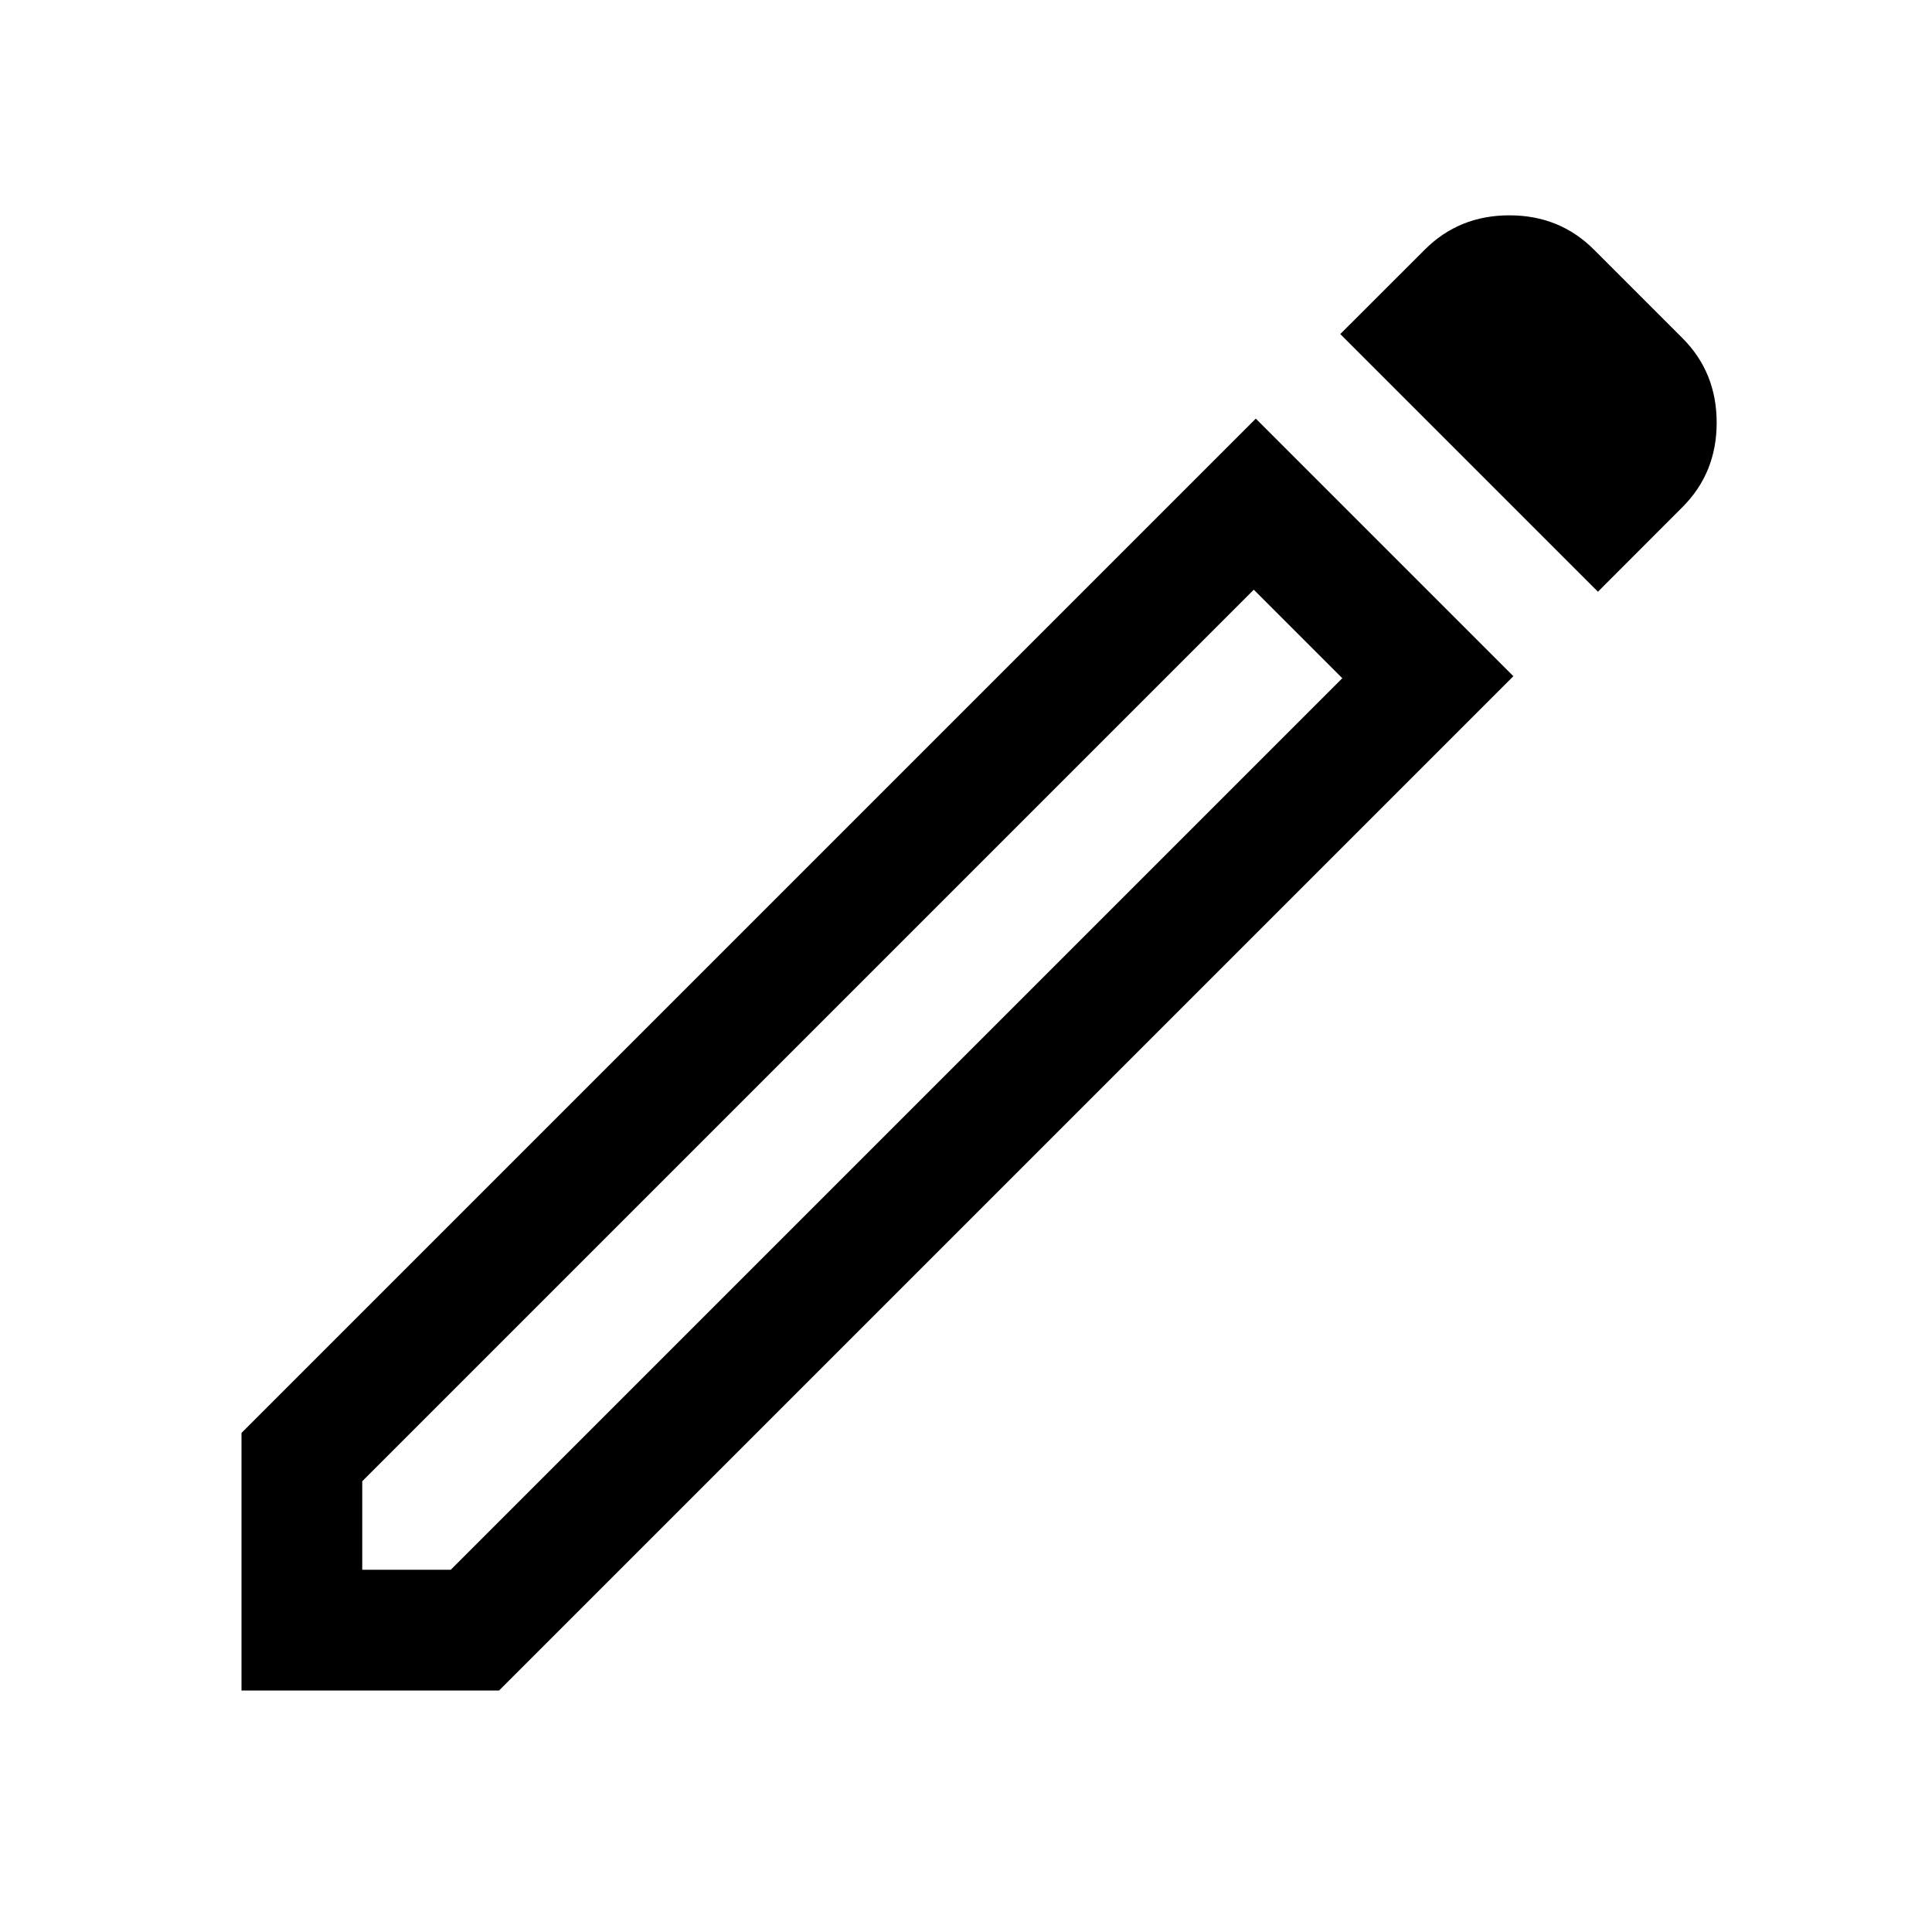
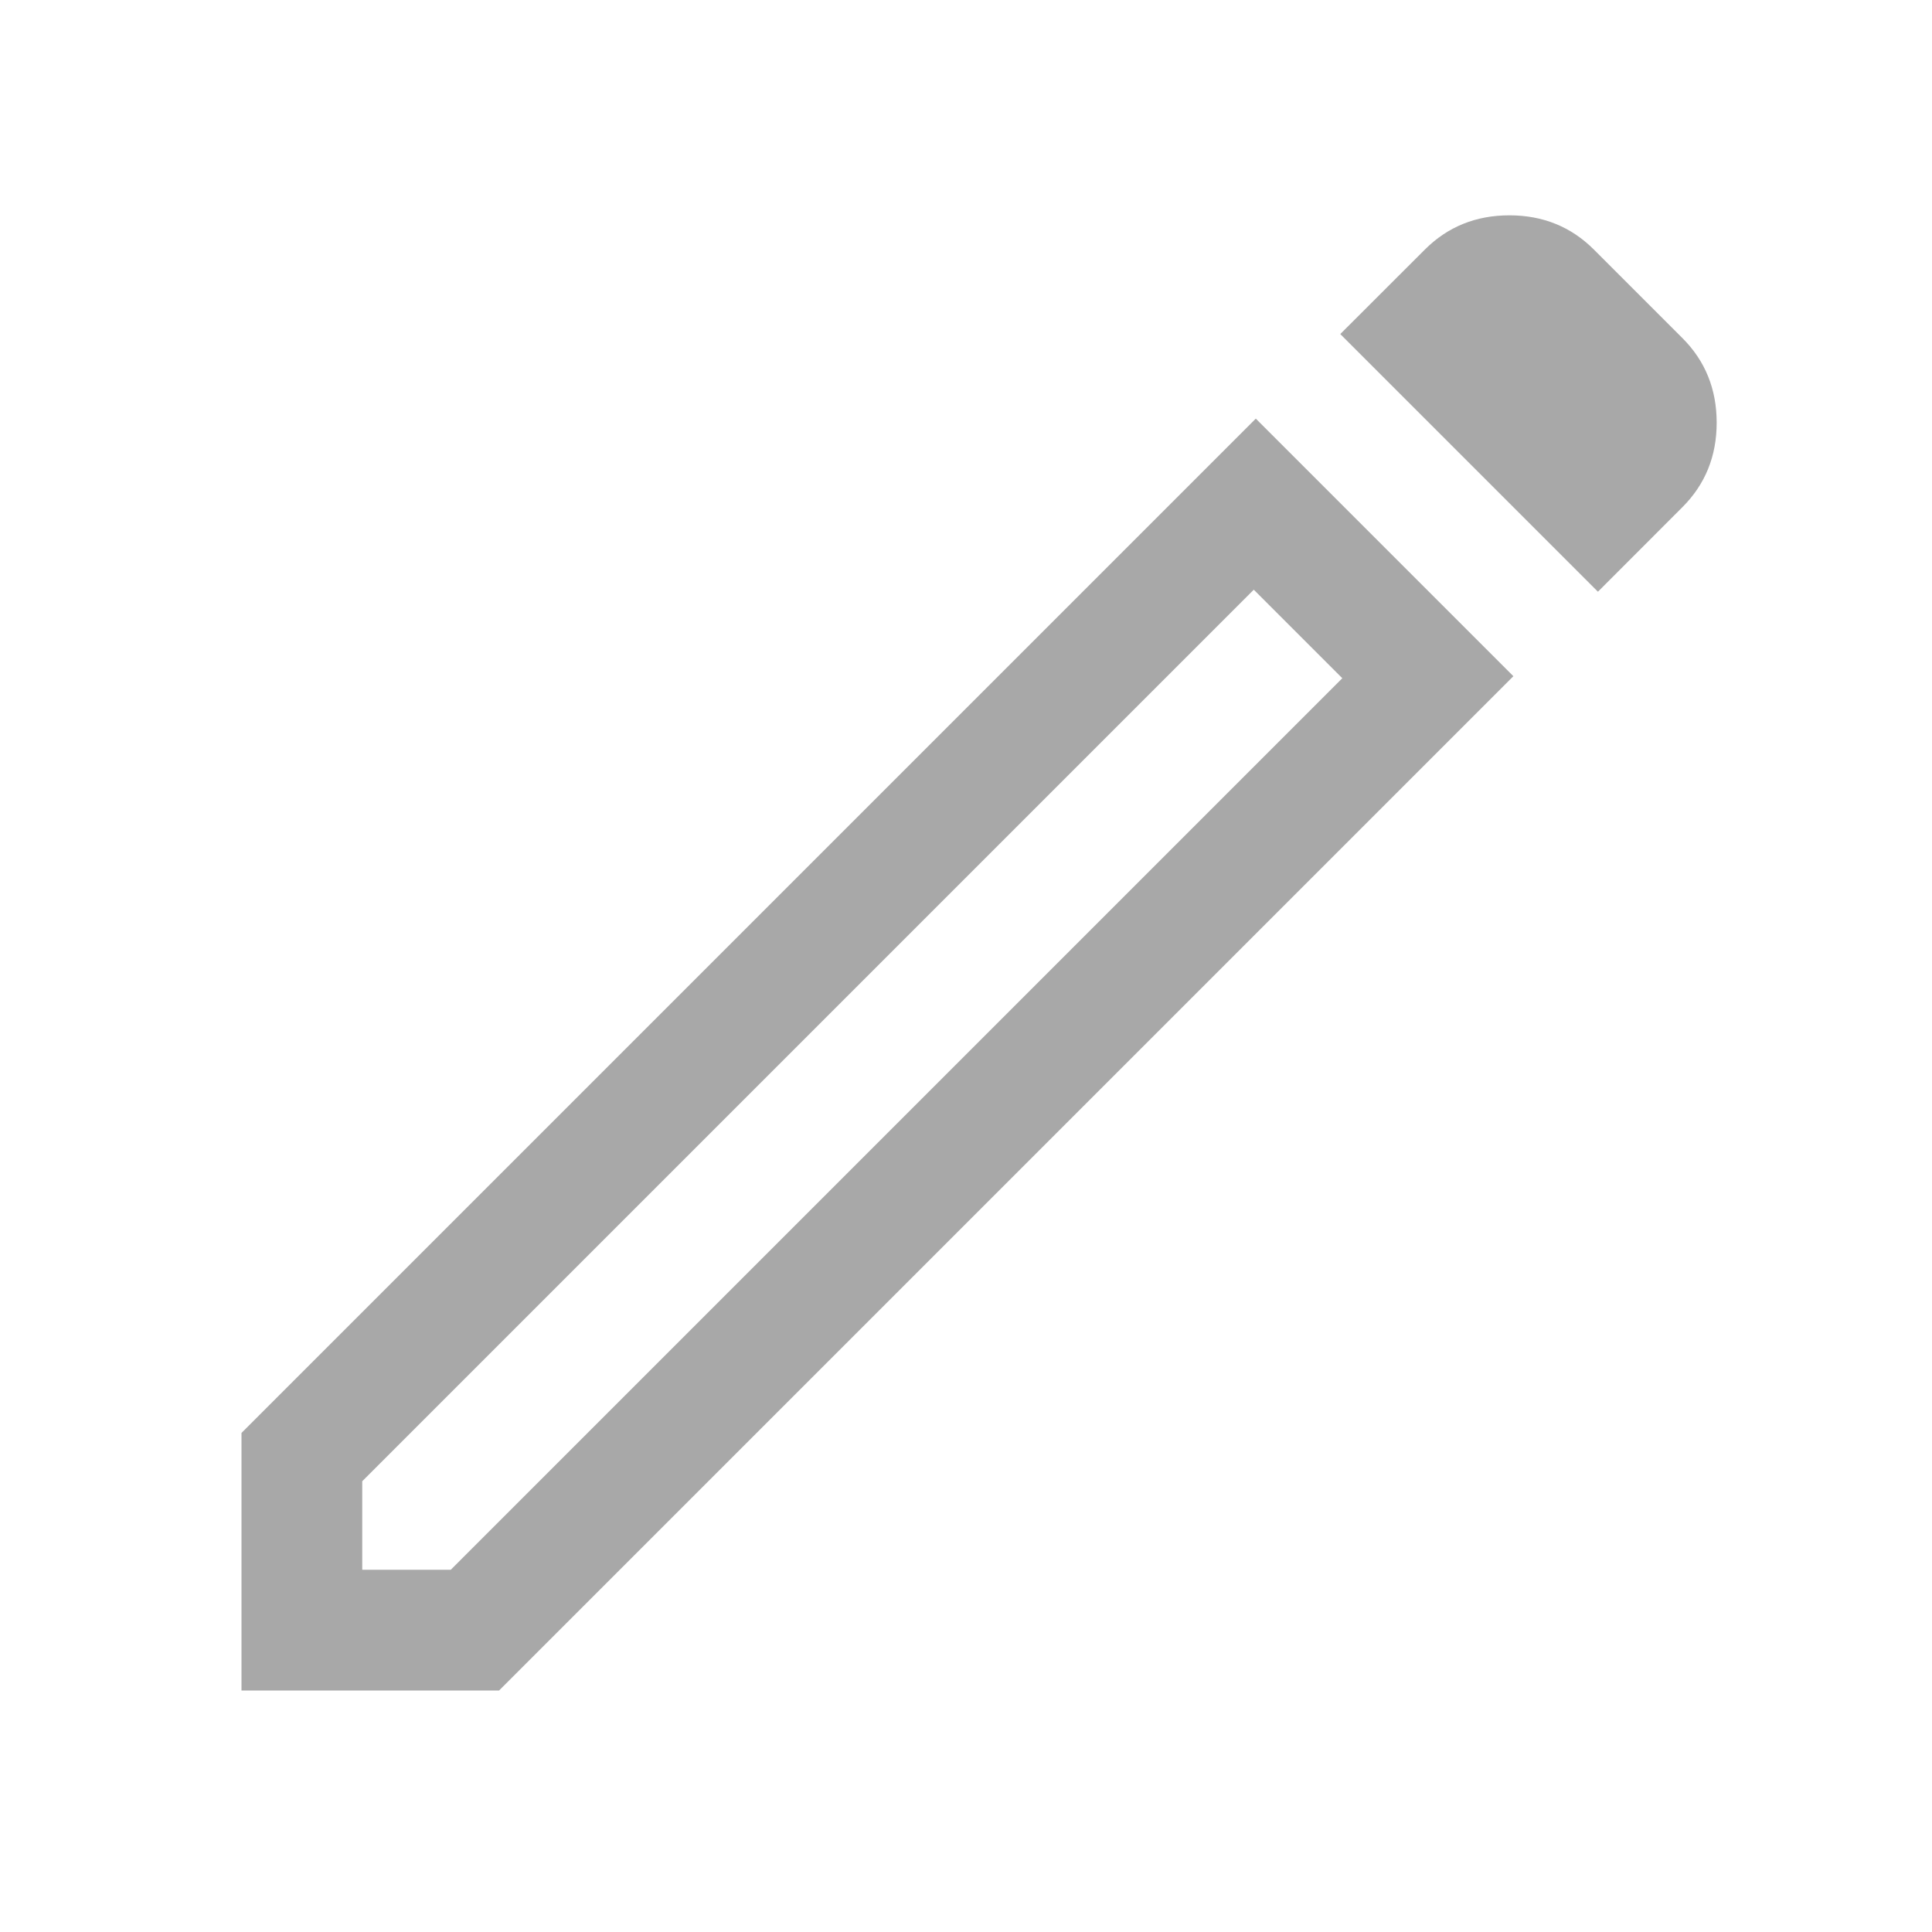
<svg xmlns="http://www.w3.org/2000/svg" width="22" height="22" viewBox="0 0 22 22" fill="none">
-   <path d="M4.125 17.875H5.133L15.285 7.723L14.277 6.715L4.125 16.867V17.875ZM18.196 6.738L15.262 3.804L16.225 2.842C16.485 2.582 16.806 2.452 17.188 2.452C17.569 2.452 17.89 2.582 18.15 2.842L19.158 3.85C19.418 4.11 19.548 4.431 19.548 4.813C19.548 5.195 19.418 5.515 19.158 5.775L18.196 6.738ZM17.233 7.7L5.683 19.25H2.75V16.317L14.3 4.767L17.233 7.7ZM14.781 7.219L14.277 6.715L15.285 7.723L14.781 7.219Z" fill="black" />
+   <path d="M4.125 17.875H5.133L15.285 7.723L14.277 6.715L4.125 16.867V17.875ZM18.196 6.738L15.262 3.804L16.225 2.842C16.485 2.582 16.806 2.452 17.188 2.452C17.569 2.452 17.89 2.582 18.15 2.842L19.158 3.85C19.418 4.11 19.548 4.431 19.548 4.813C19.548 5.195 19.418 5.515 19.158 5.775L18.196 6.738ZM17.233 7.7L5.683 19.25H2.75V16.317L14.3 4.767L17.233 7.7ZM14.781 7.219L14.277 6.715L15.285 7.723L14.781 7.219Z" fill="#A8A8A8" />
</svg>
